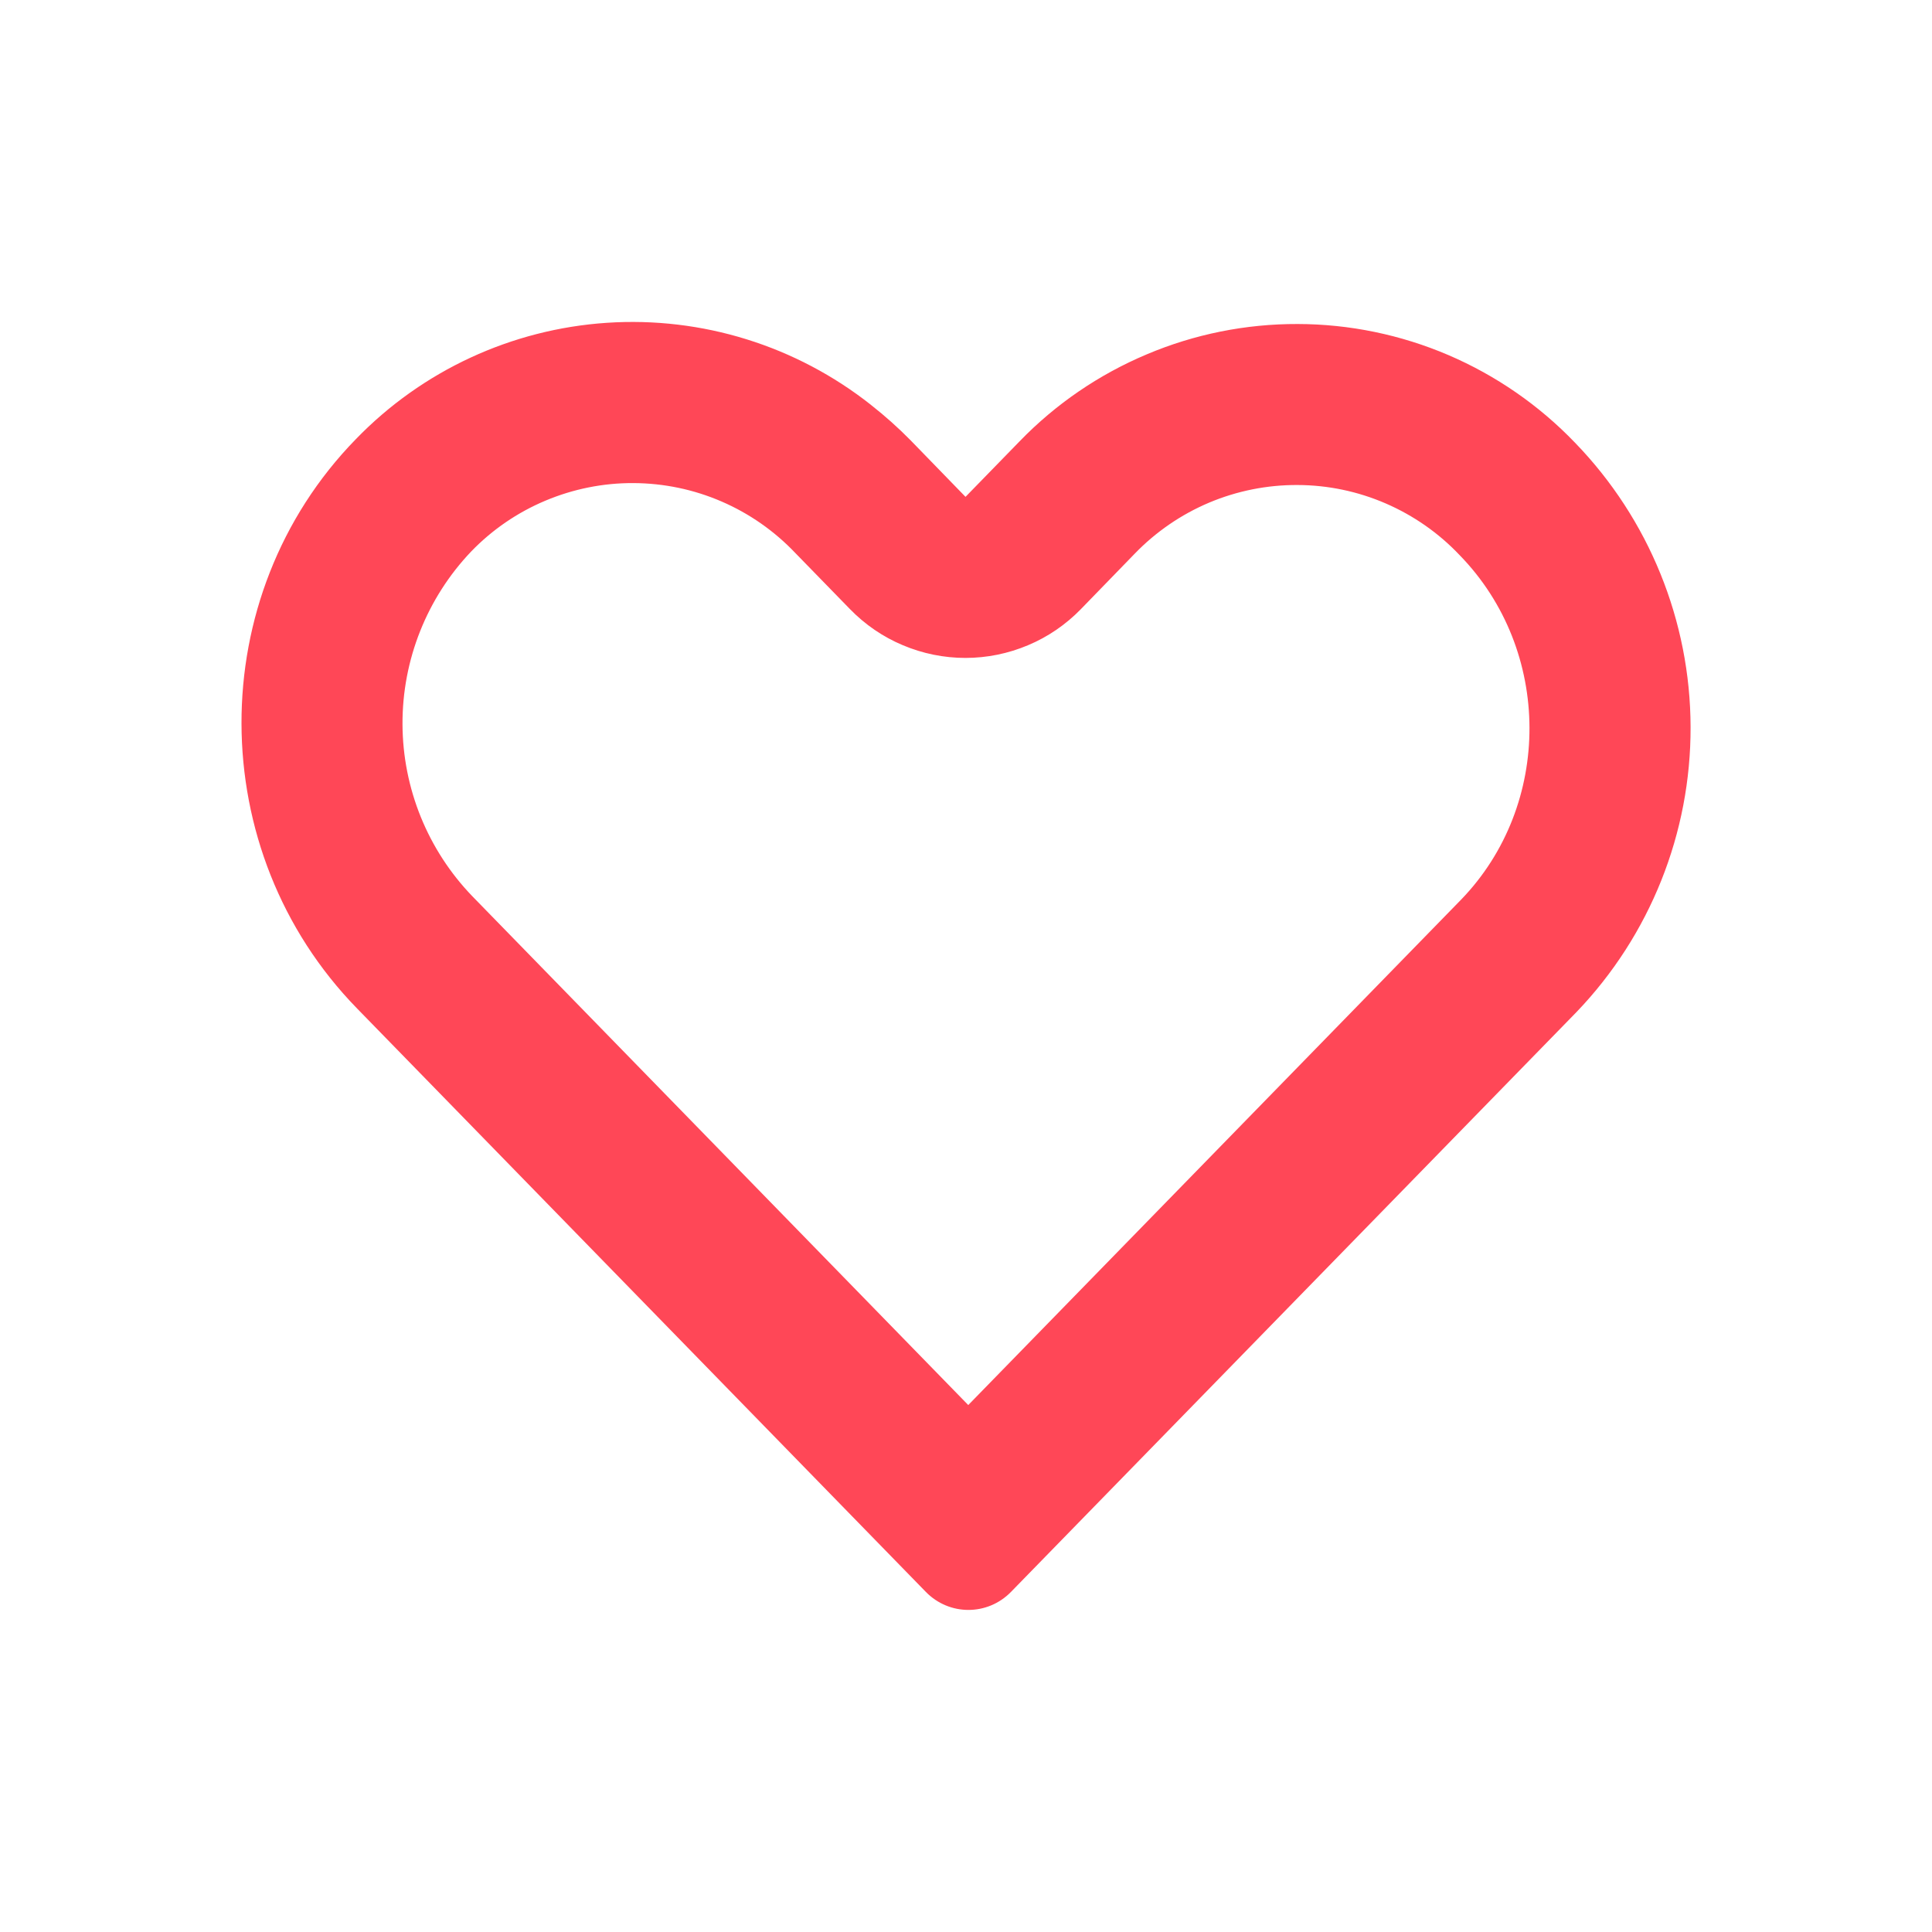
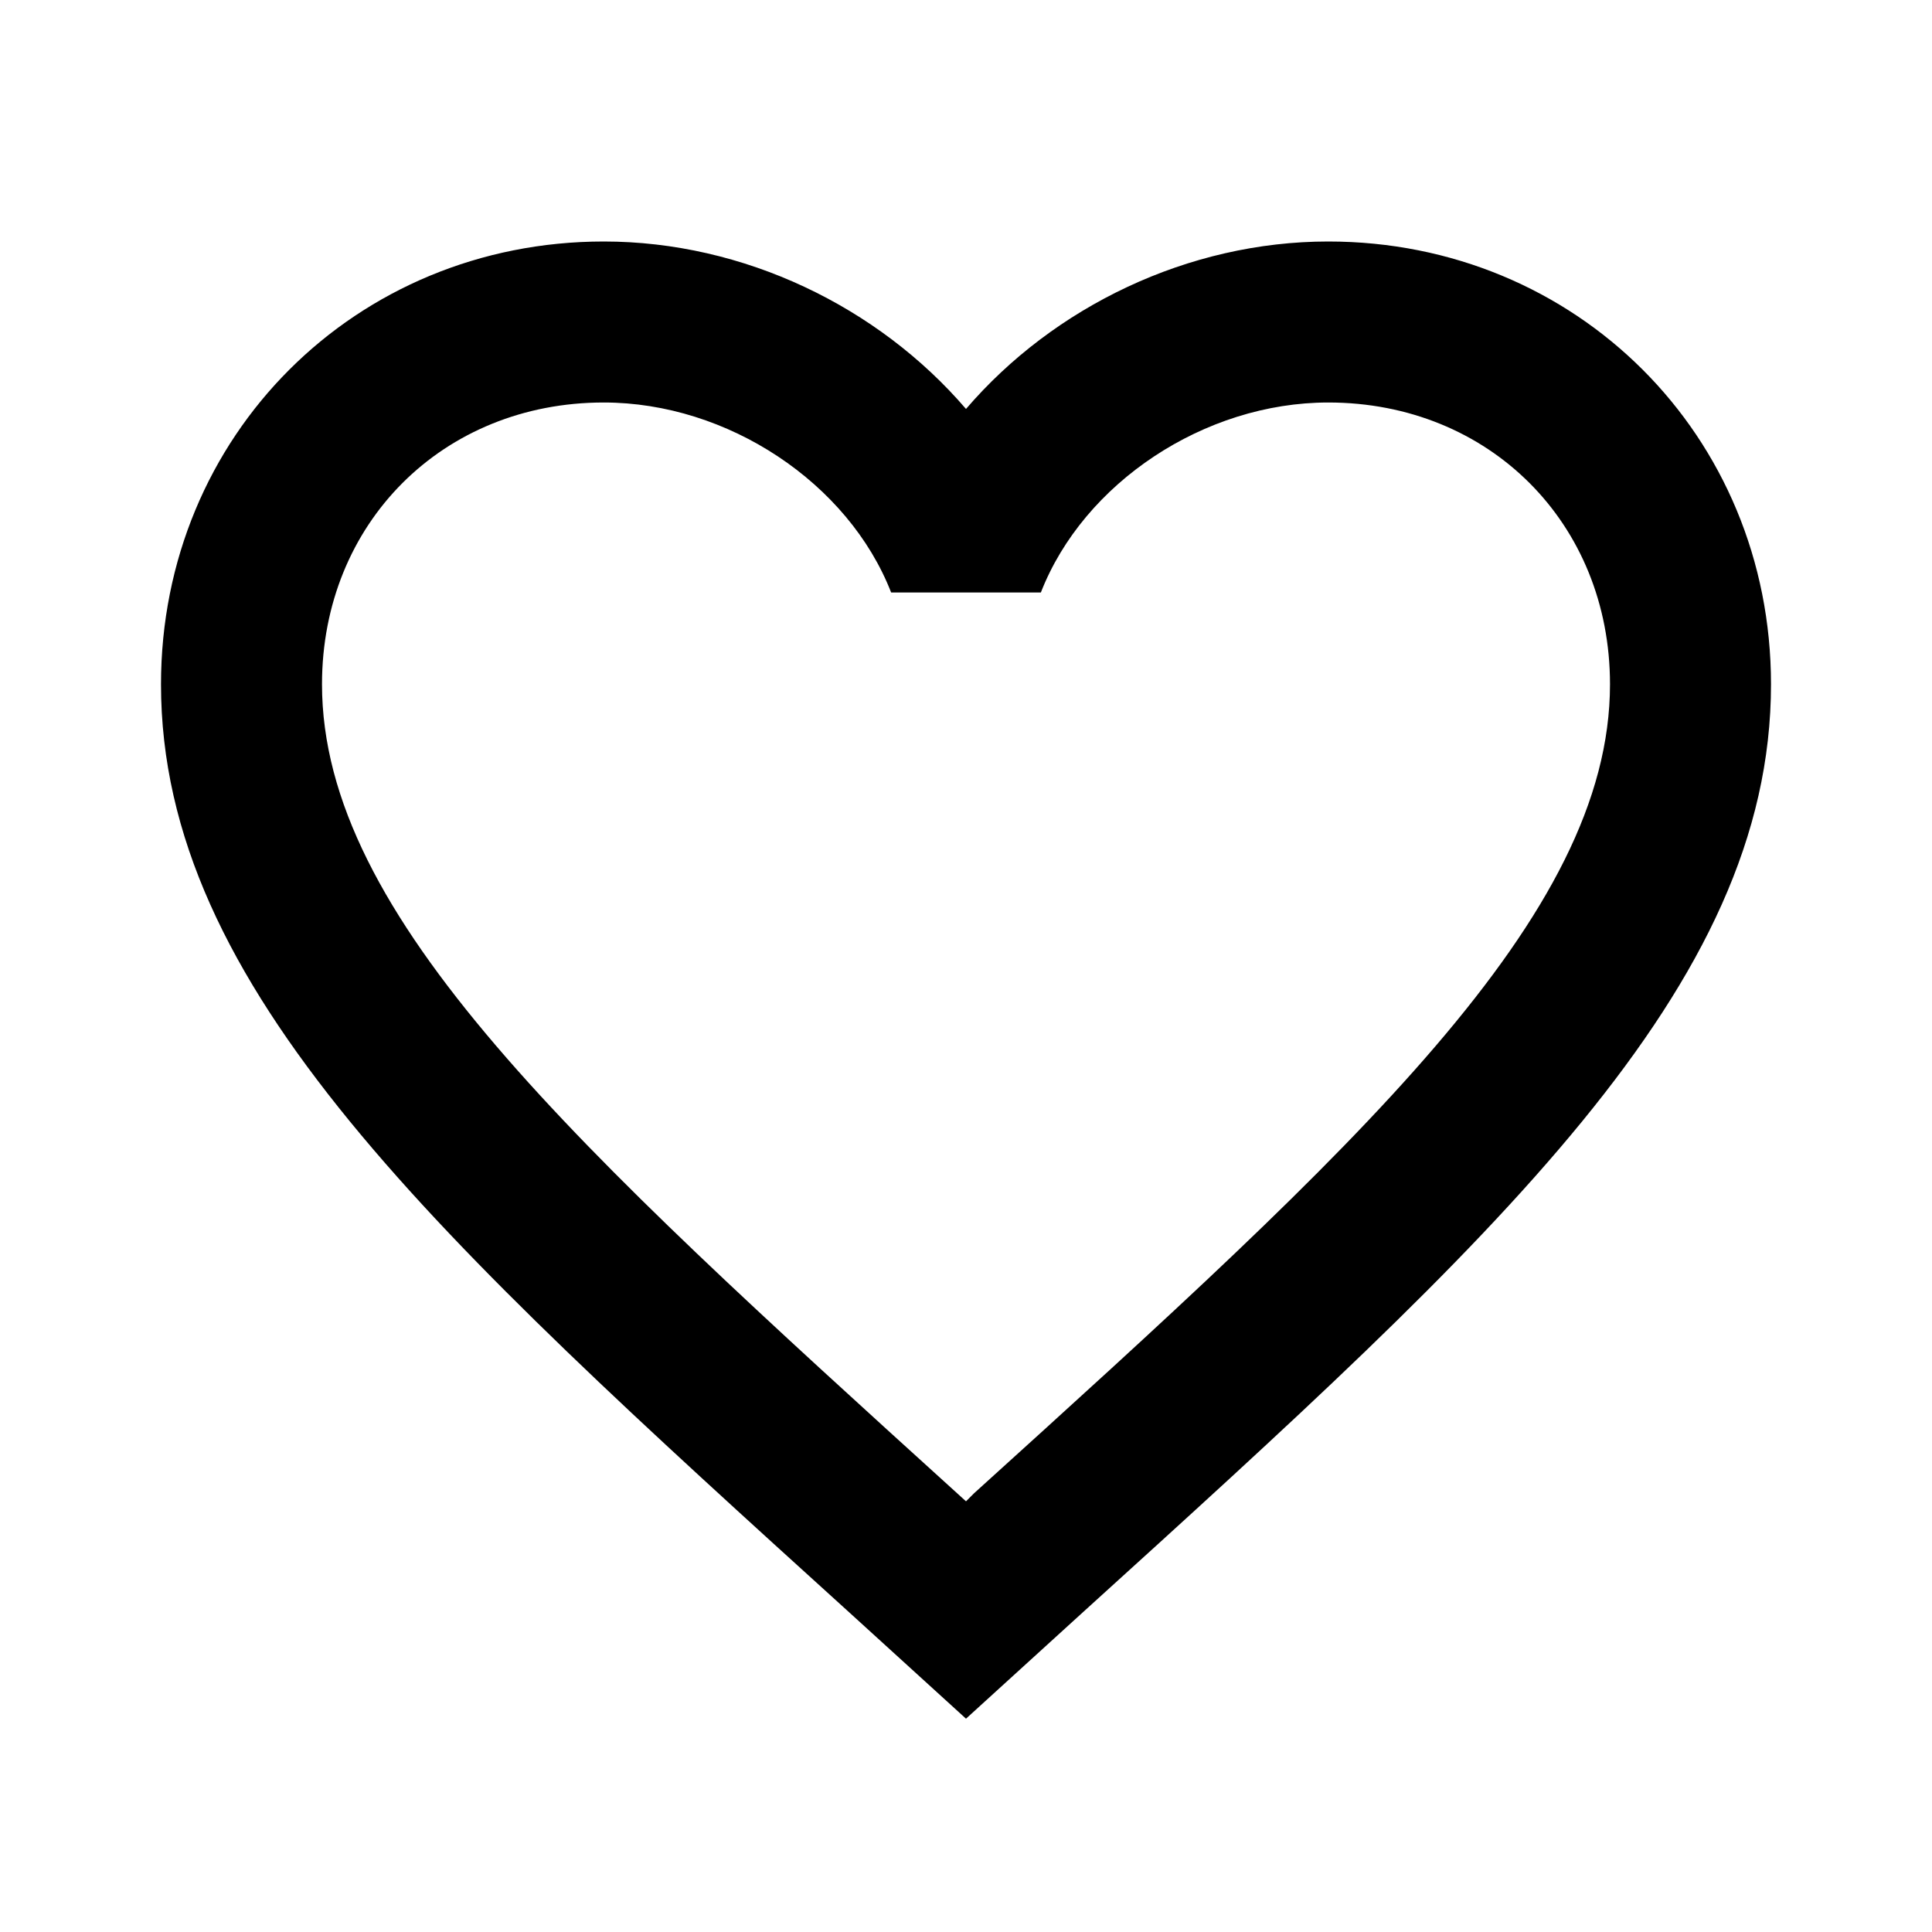
<svg xmlns="http://www.w3.org/2000/svg" width="24" height="24" viewBox="0 0 24 24" fill="none">
-   <path d="M10.82 5.03C9.89 4.295 8.721 3.931 7.538 4.01C6.355 4.089 5.244 4.604 4.42 5.456C2.52 7.404 2.528 10.572 4.436 12.528L11.5 19.774C11.792 20.074 12.268 20.074 12.56 19.774L19.586 12.57C20.498 11.618 21.005 10.349 21.001 9.031C20.998 7.713 20.483 6.447 19.566 5.5C19.12 5.035 18.585 4.665 17.993 4.411C17.401 4.158 16.764 4.026 16.12 4.025C15.476 4.023 14.838 4.151 14.245 4.402C13.651 4.652 13.114 5.019 12.666 5.482L11.994 6.172L11.314 5.472C11.16 5.315 10.995 5.168 10.822 5.032L10.82 5.03ZM14.096 6.878C14.358 6.607 14.672 6.391 15.02 6.244C15.367 6.098 15.741 6.023 16.118 6.025C16.495 6.026 16.868 6.104 17.214 6.254C17.56 6.404 17.873 6.622 18.132 6.896C19.286 8.08 19.286 10.002 18.15 11.176L18.148 11.178L12.028 17.454L5.868 11.134C5.314 10.56 5.003 9.794 5 8.996C4.997 8.198 5.302 7.43 5.852 6.852C6.113 6.581 6.427 6.366 6.774 6.22C7.121 6.074 7.493 5.999 7.87 6.001C8.246 6.003 8.618 6.08 8.964 6.23C9.309 6.379 9.621 6.597 9.88 6.87L10.56 7.568C10.746 7.759 10.969 7.912 11.215 8.015C11.461 8.119 11.726 8.173 11.993 8.173C12.26 8.173 12.525 8.119 12.771 8.015C13.017 7.912 13.24 7.759 13.426 7.568L14.096 6.878V6.878Z" fill="#FF4757" />
+   <path d="M12.1 18.55L12 18.65L11.89 18.55C7.14 14.24 4 11.39 4 8.5C4 6.5 5.5 5 7.5 5C9.04 5 10.54 6 11.07 7.36H12.93C13.46 6 14.96 5 16.5 5C18.5 5 20 6.5 20 8.5C20 11.39 16.86 14.24 12.1 18.55ZM16.5 3C14.76 3 13.09 3.81 12 5.08C10.91 3.81 9.24 3 7.5 3C4.42 3 2 5.41 2 8.5C2 12.27 5.4 15.36 10.55 20.03L12 21.35L13.45 20.03C18.6 15.36 22 12.27 22 8.5C22 5.41 19.58 3 16.5 3Z" fill="black" />
</svg>
